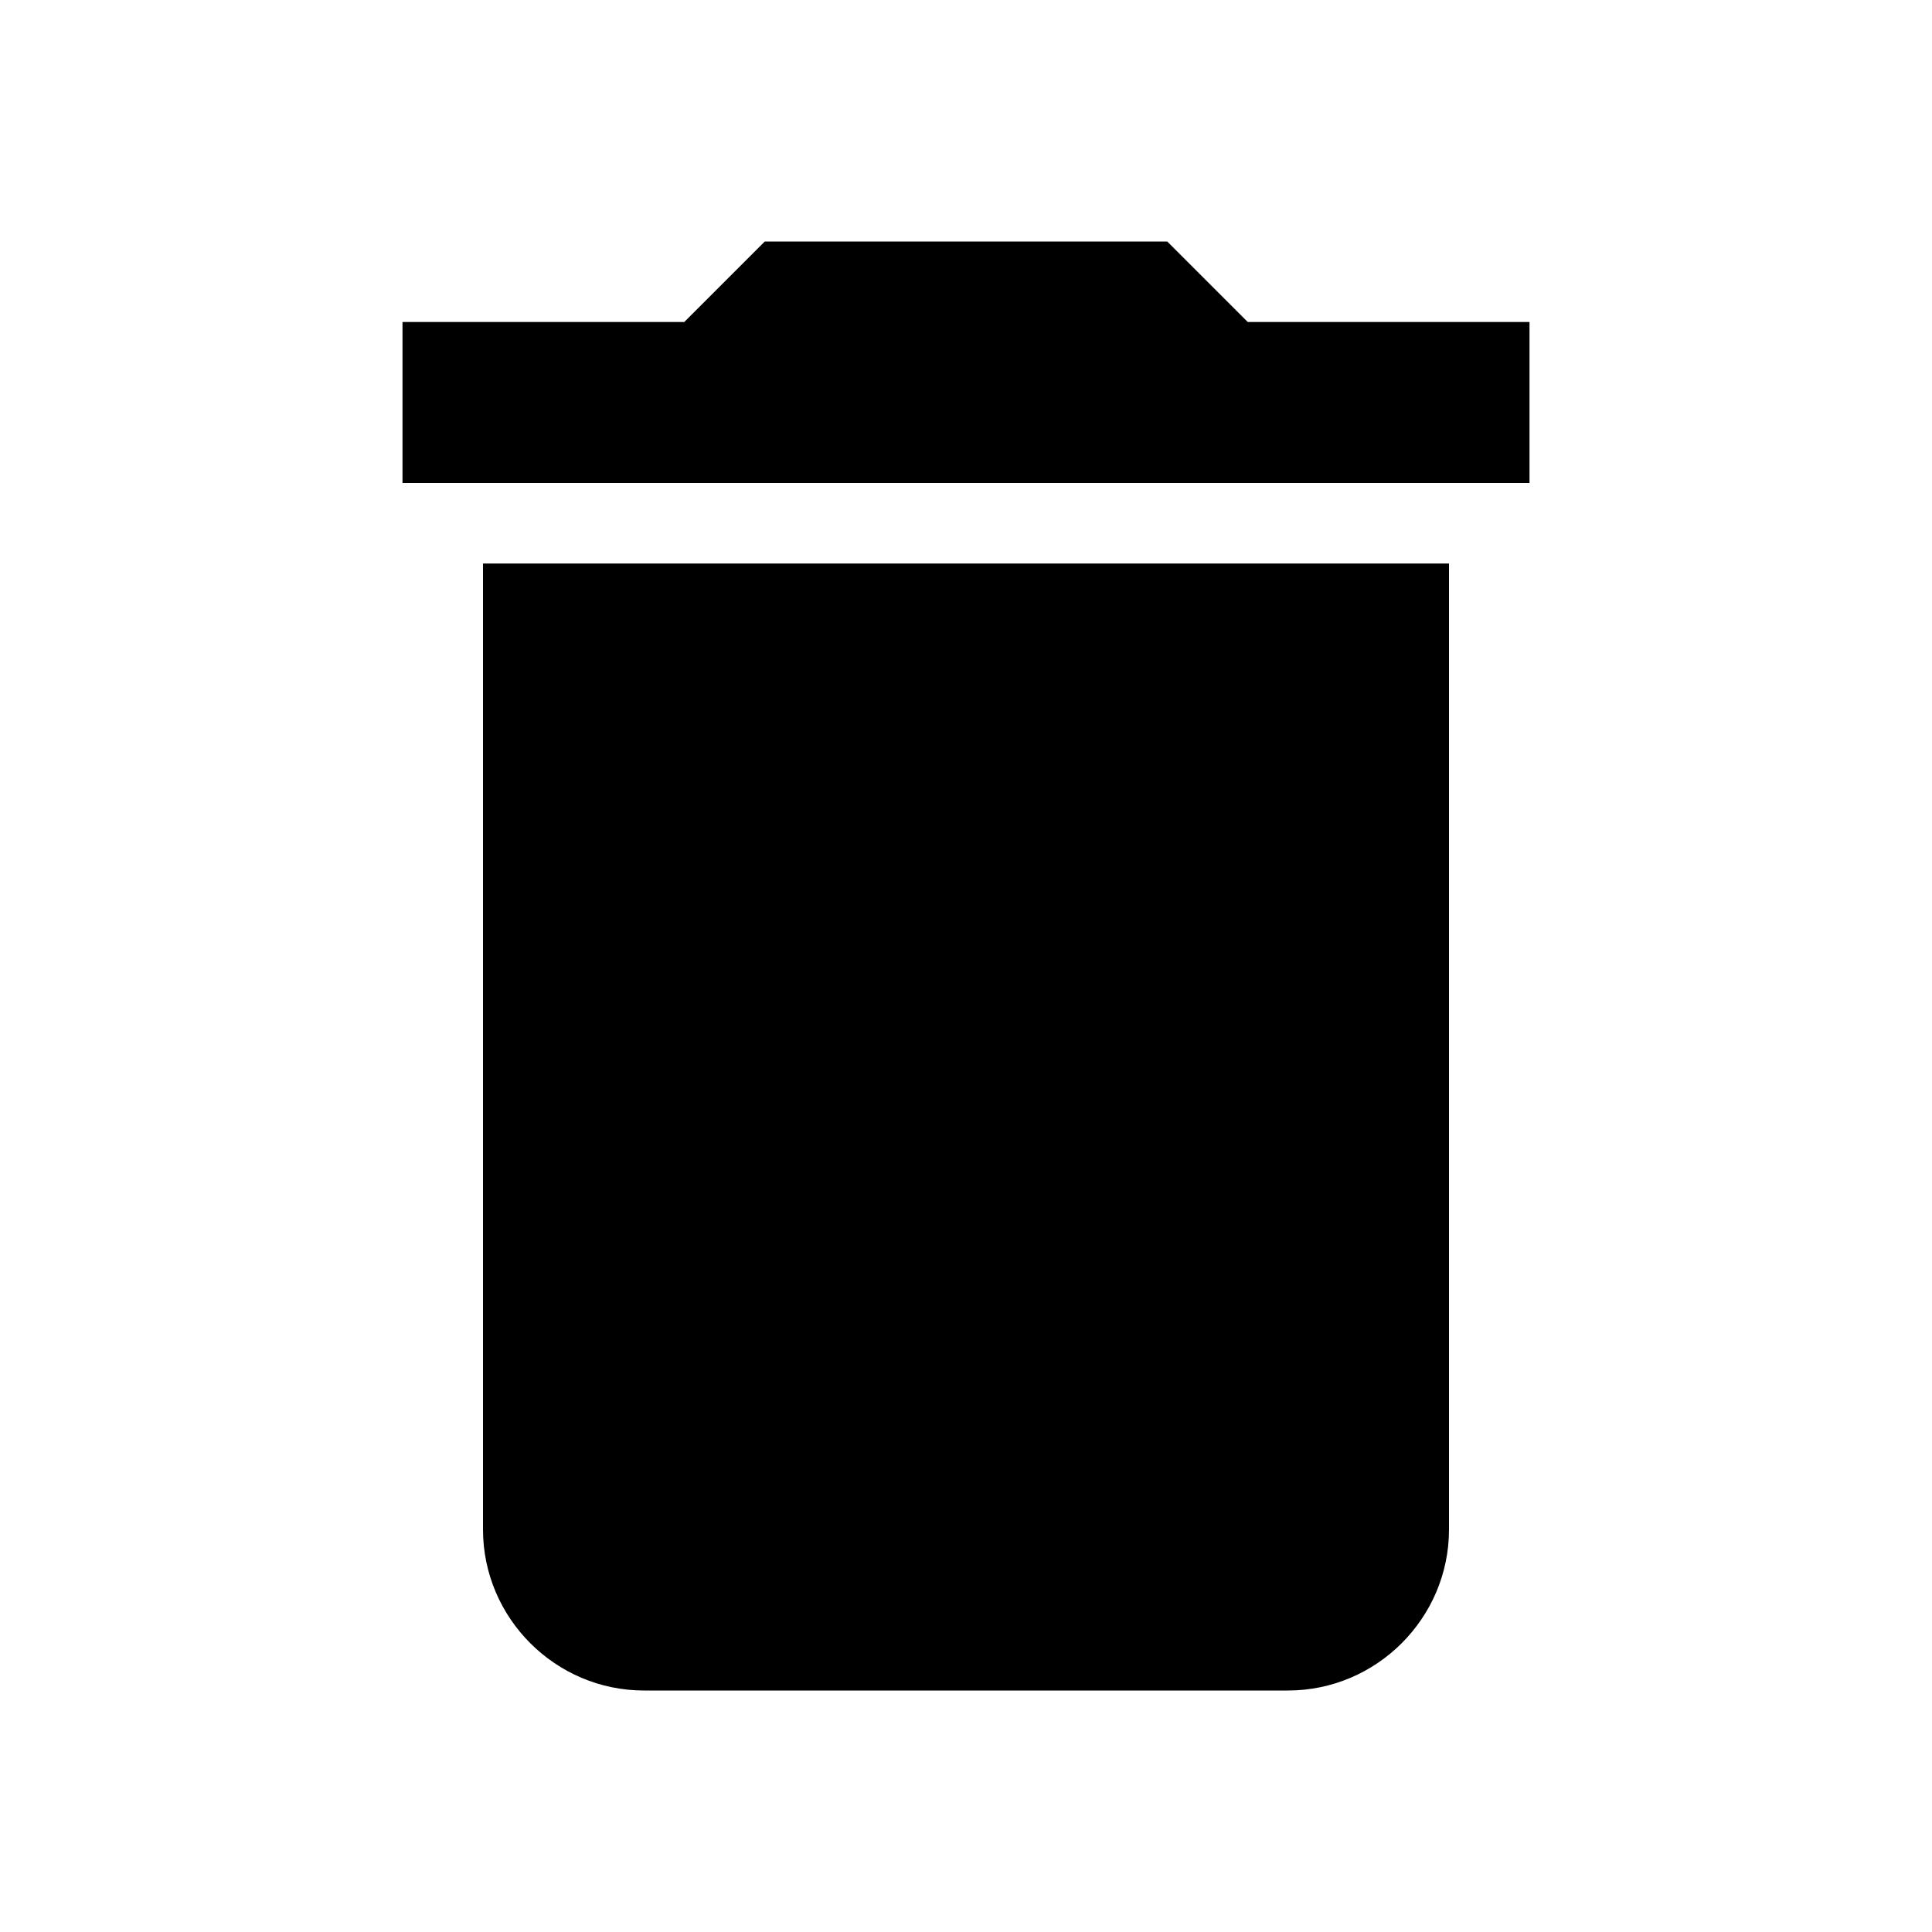
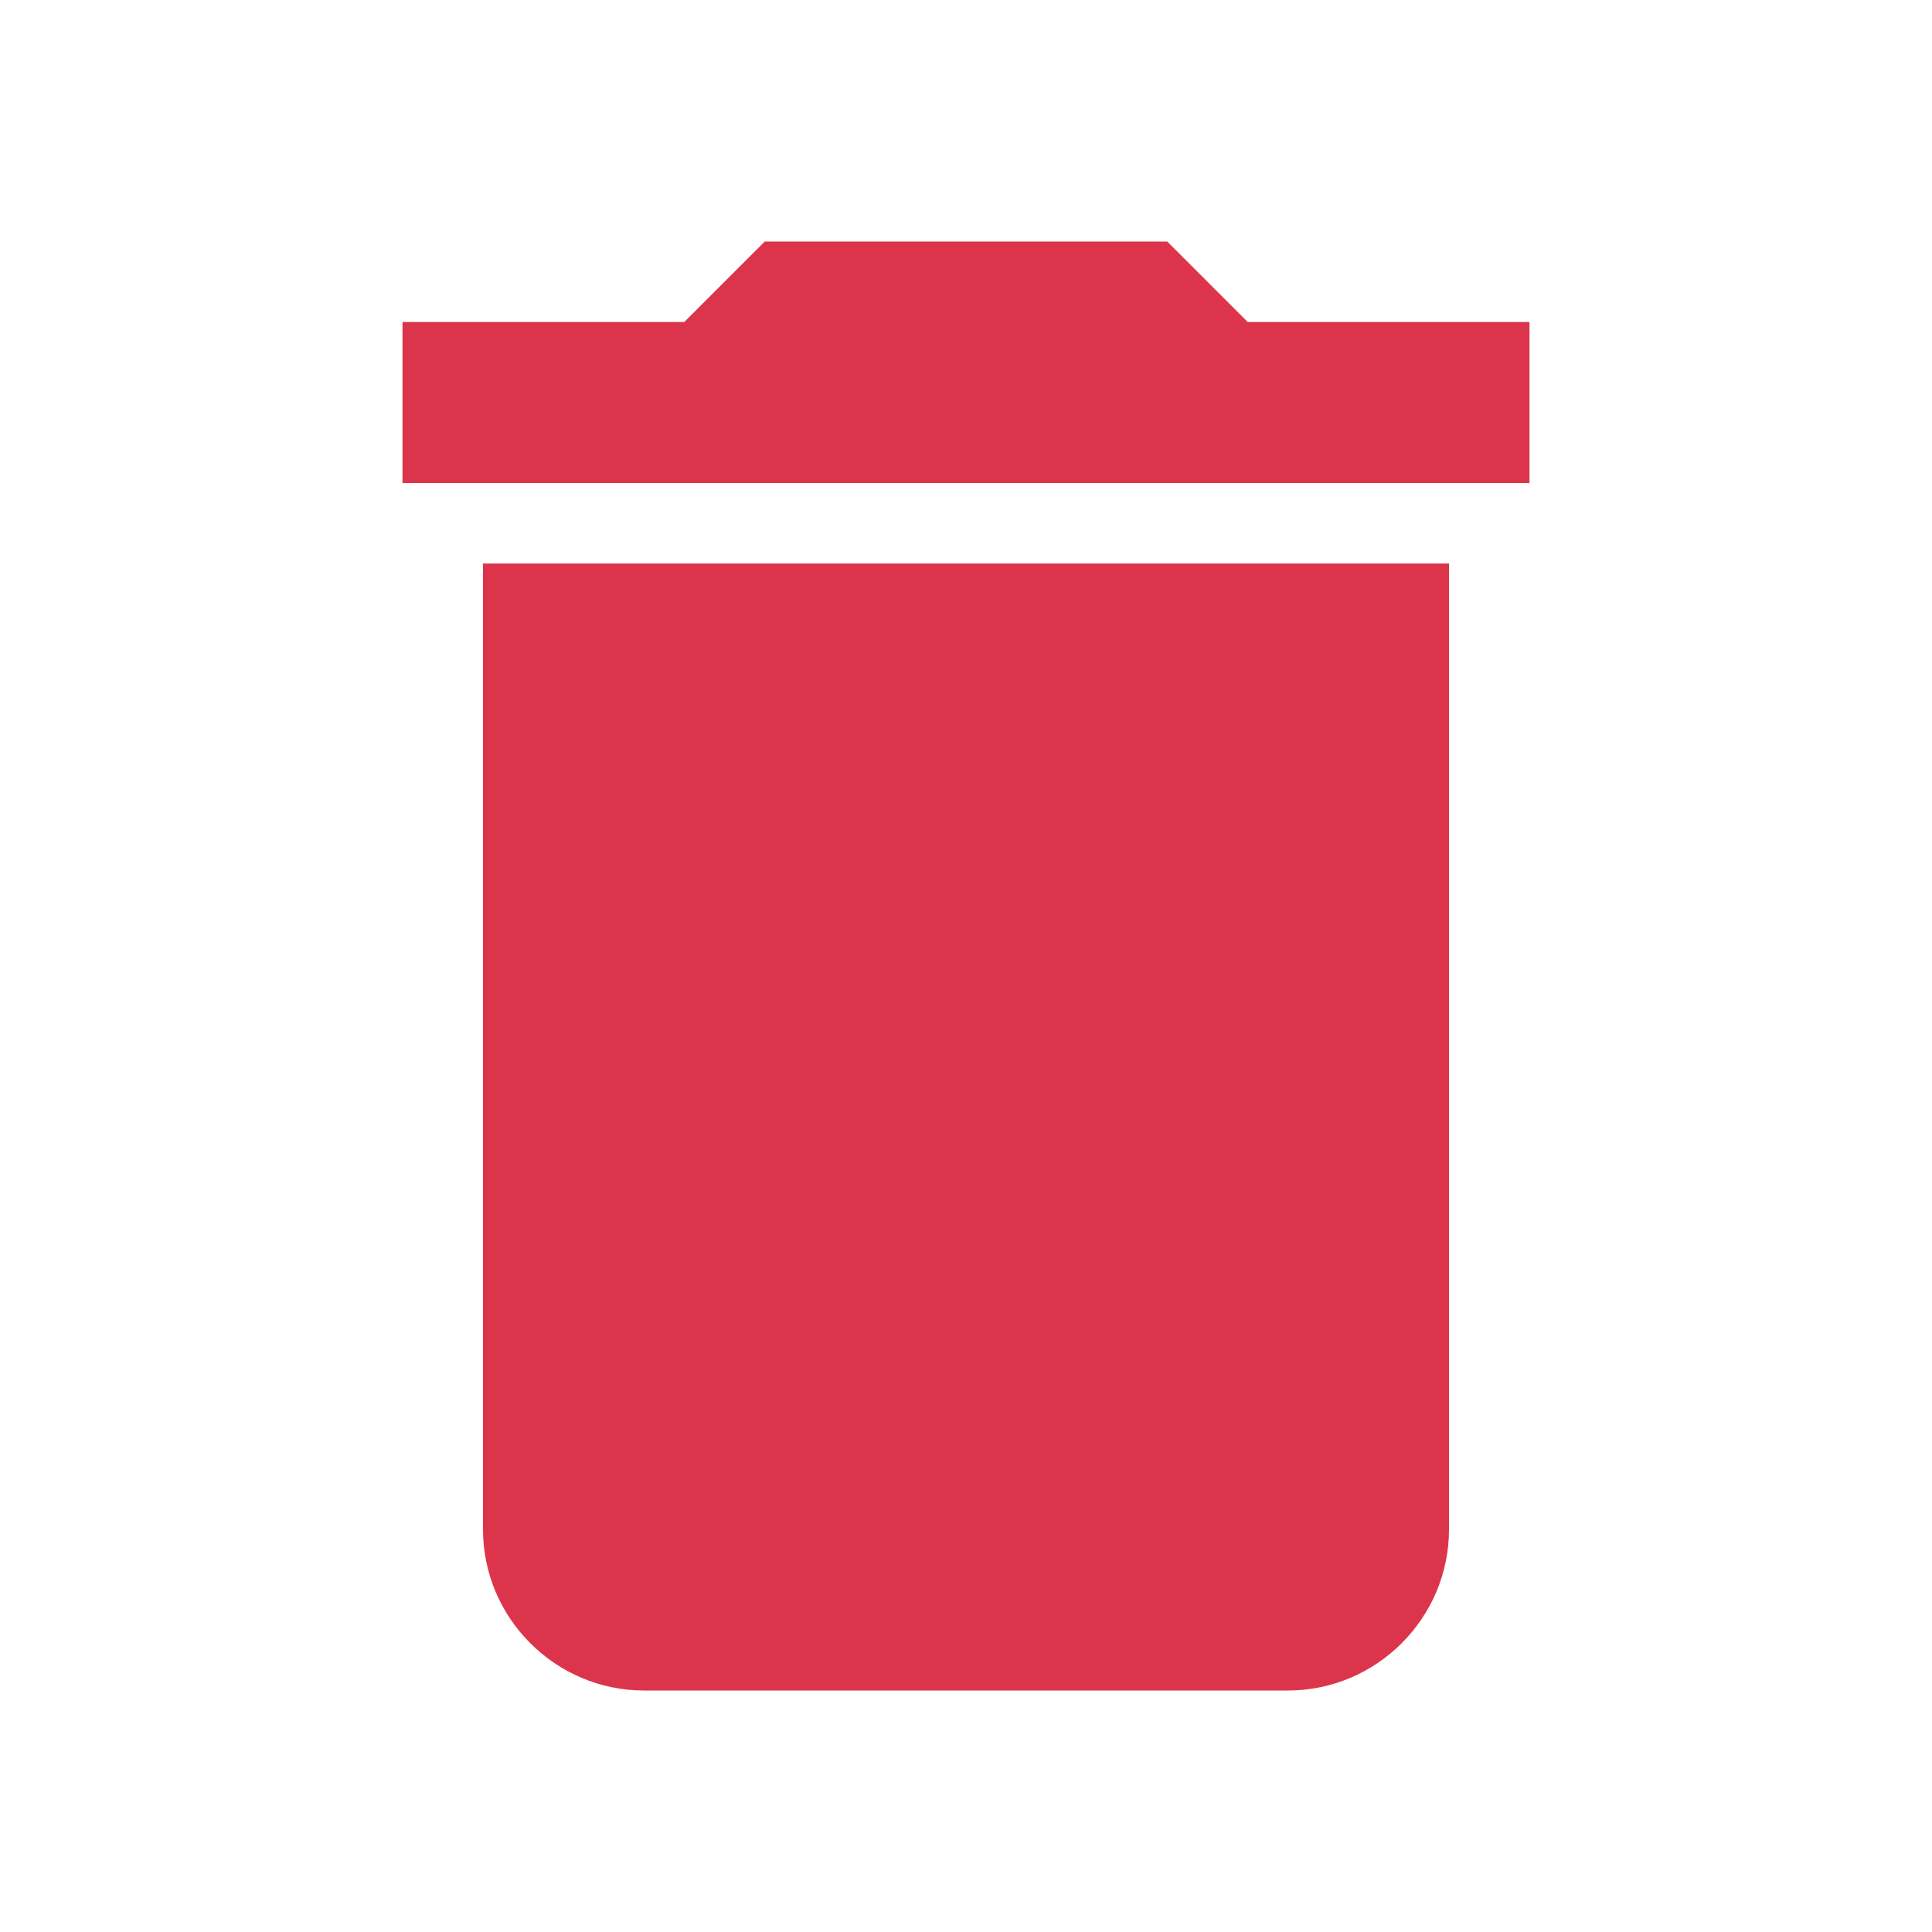
- <svg xmlns="http://www.w3.org/2000/svg" fill="#000000" height="24" viewBox="0 0 24 24" width="24">
+ <svg xmlns="http://www.w3.org/2000/svg" fill="#DC354B" height="24" viewBox="0 0 24 24" width="24">
  <path d="M6 19c0 1.1.9 2 2 2h8c1.1 0 2-.9 2-2V7H6v12zM19 4h-3.5l-1-1h-5l-1 1H5v2h14V4z" />
  <path d="M0 0h24v24H0z" fill="none" />
</svg>
